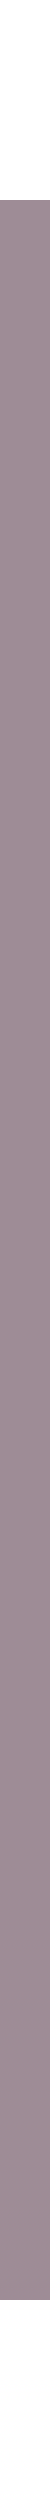
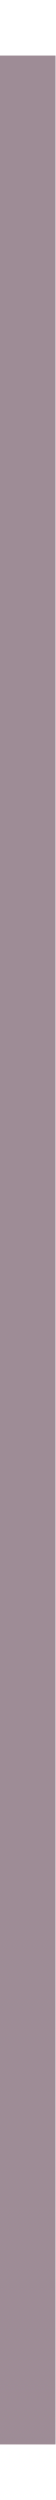
- <svg xmlns="http://www.w3.org/2000/svg" width="4" height="200" viewBox="0 0 4 200" version="1.1" id="svg1">
+ <svg xmlns="http://www.w3.org/2000/svg" width="4" height="180" viewBox="0 0 4 180" version="1.1" id="svg1">
  <defs id="defs1" />
  <g id="layer1">
-     <rect style="fill:#9e8c96;stroke-width:4;stroke-linejoin:round;fill-opacity:1" id="rect2" width="4" height="168" x="0" y="16" />
+     <rect style="fill:#9e8c96;fill-opacity:1;stroke-width:4.047;stroke-linejoin:round" id="rect2" width="4" height="172" x="0" y="4" />
  </g>
</svg>
